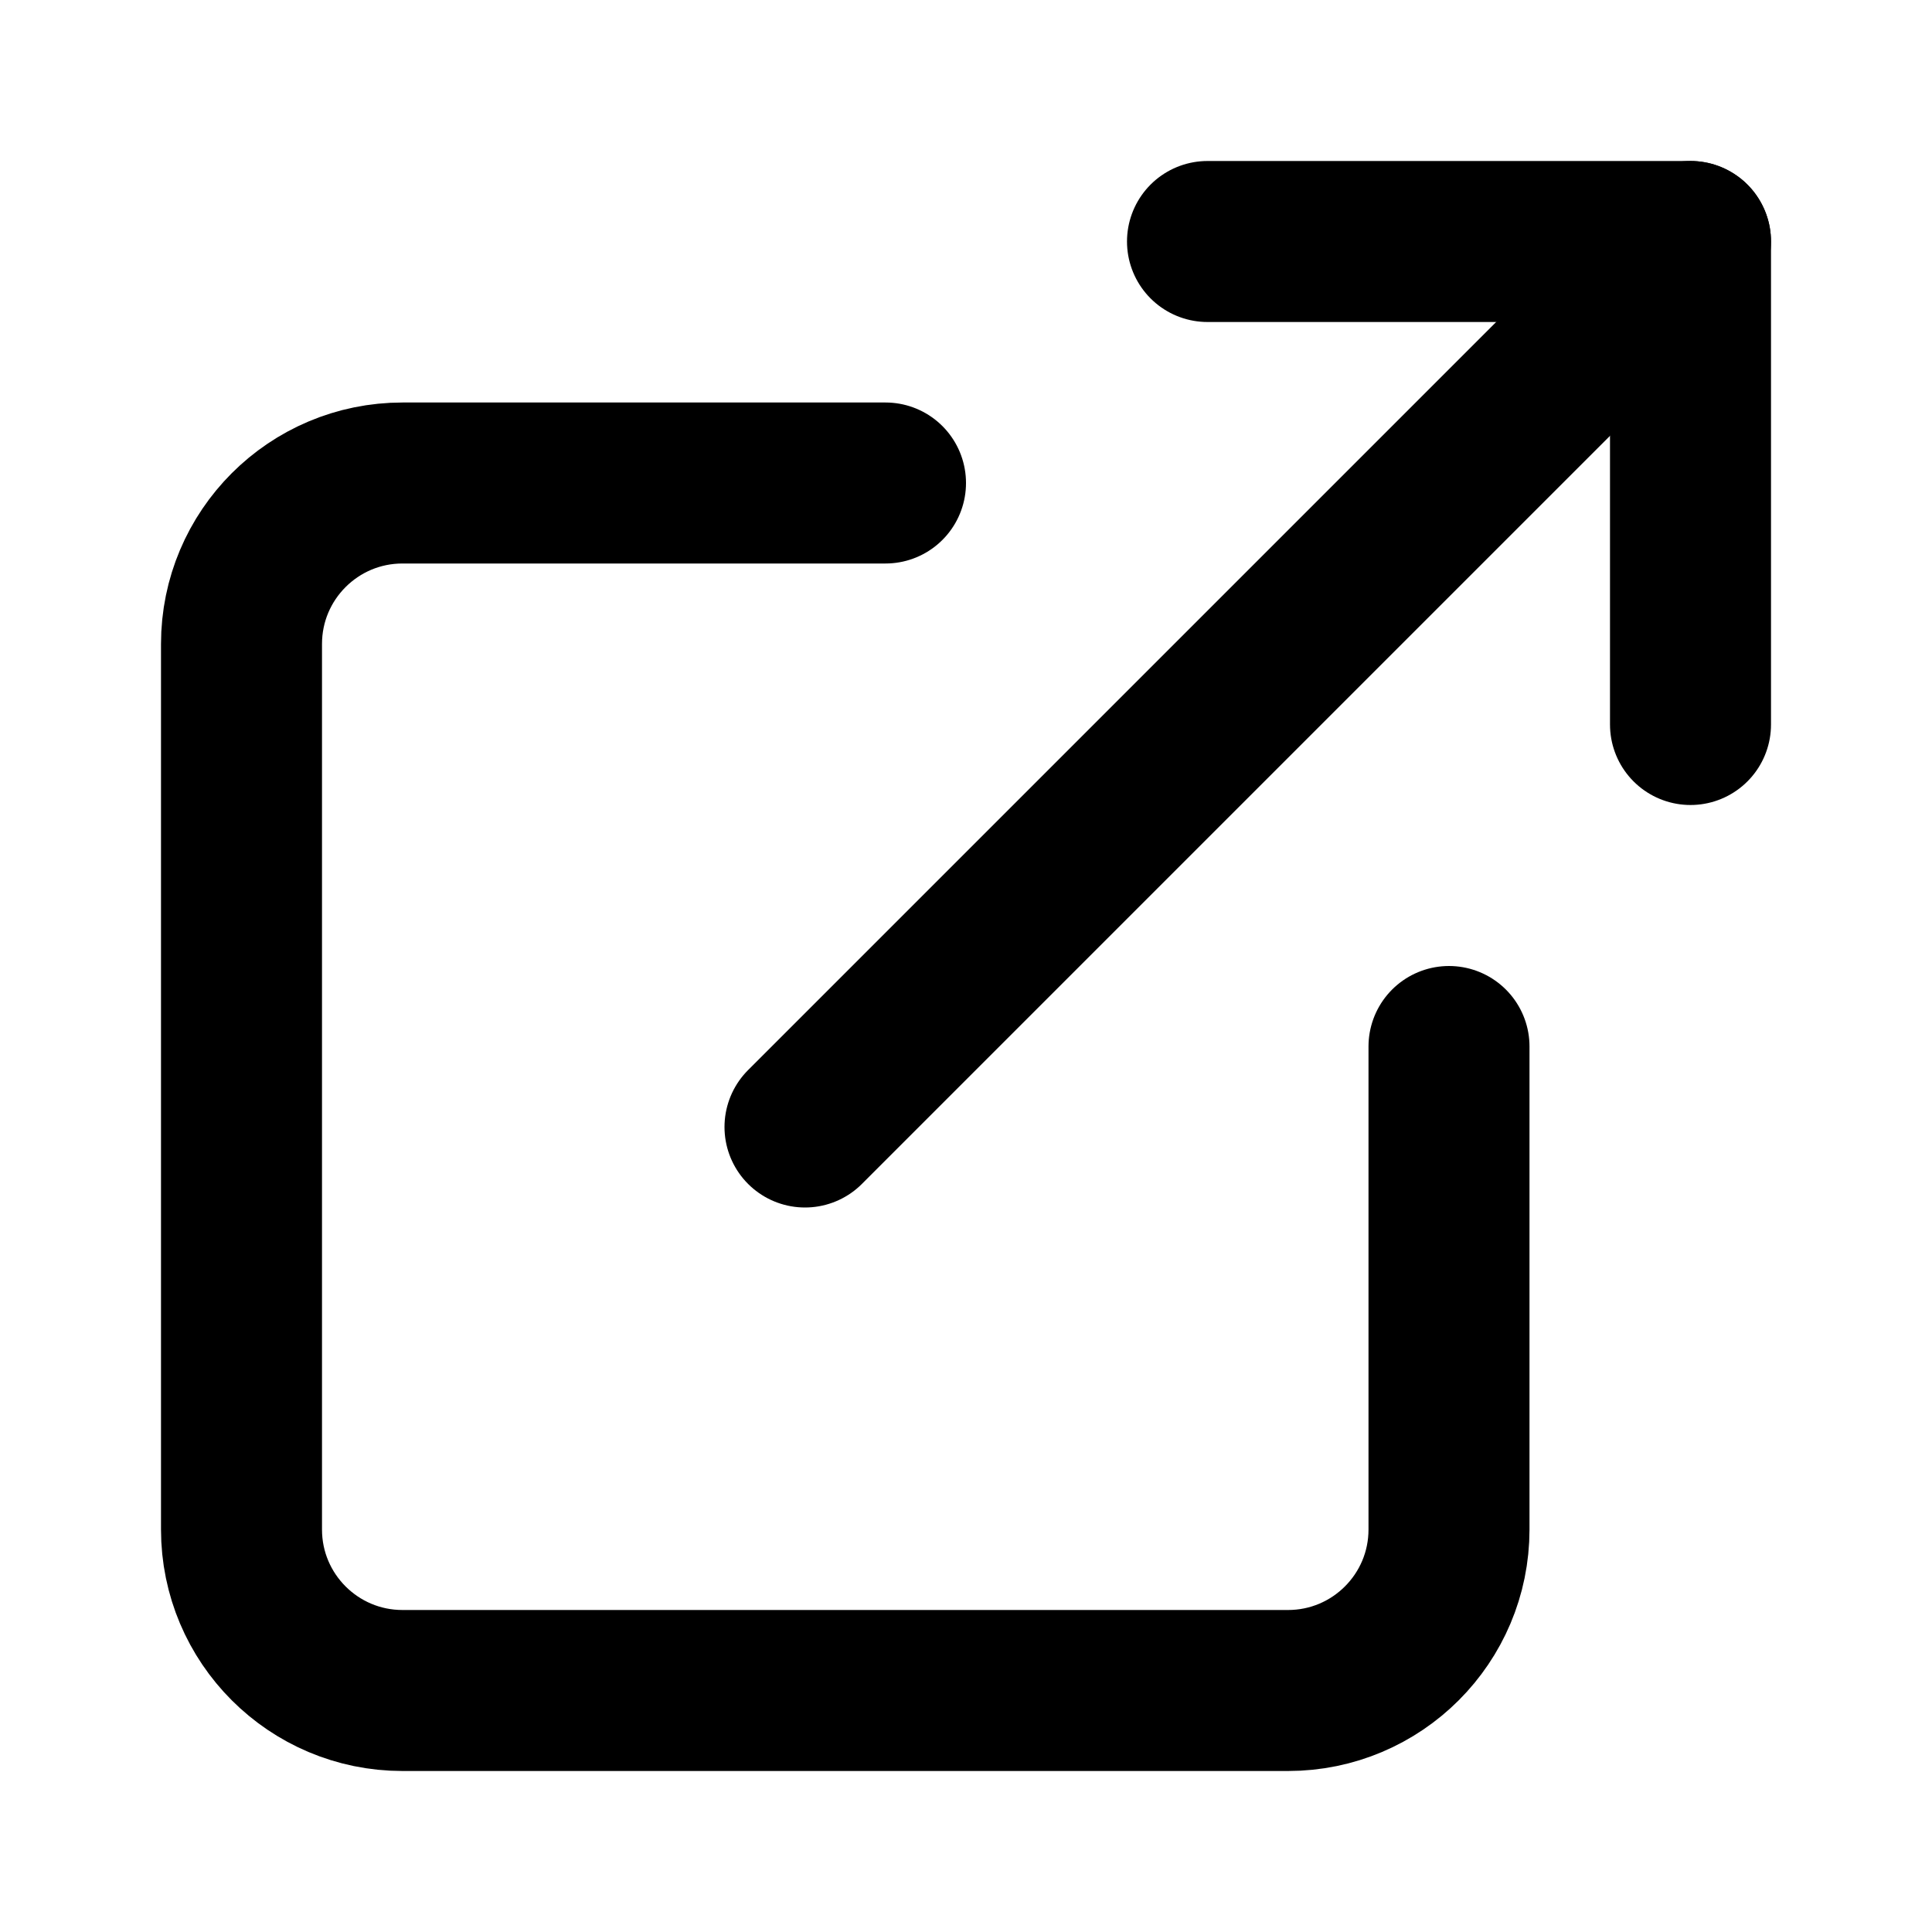
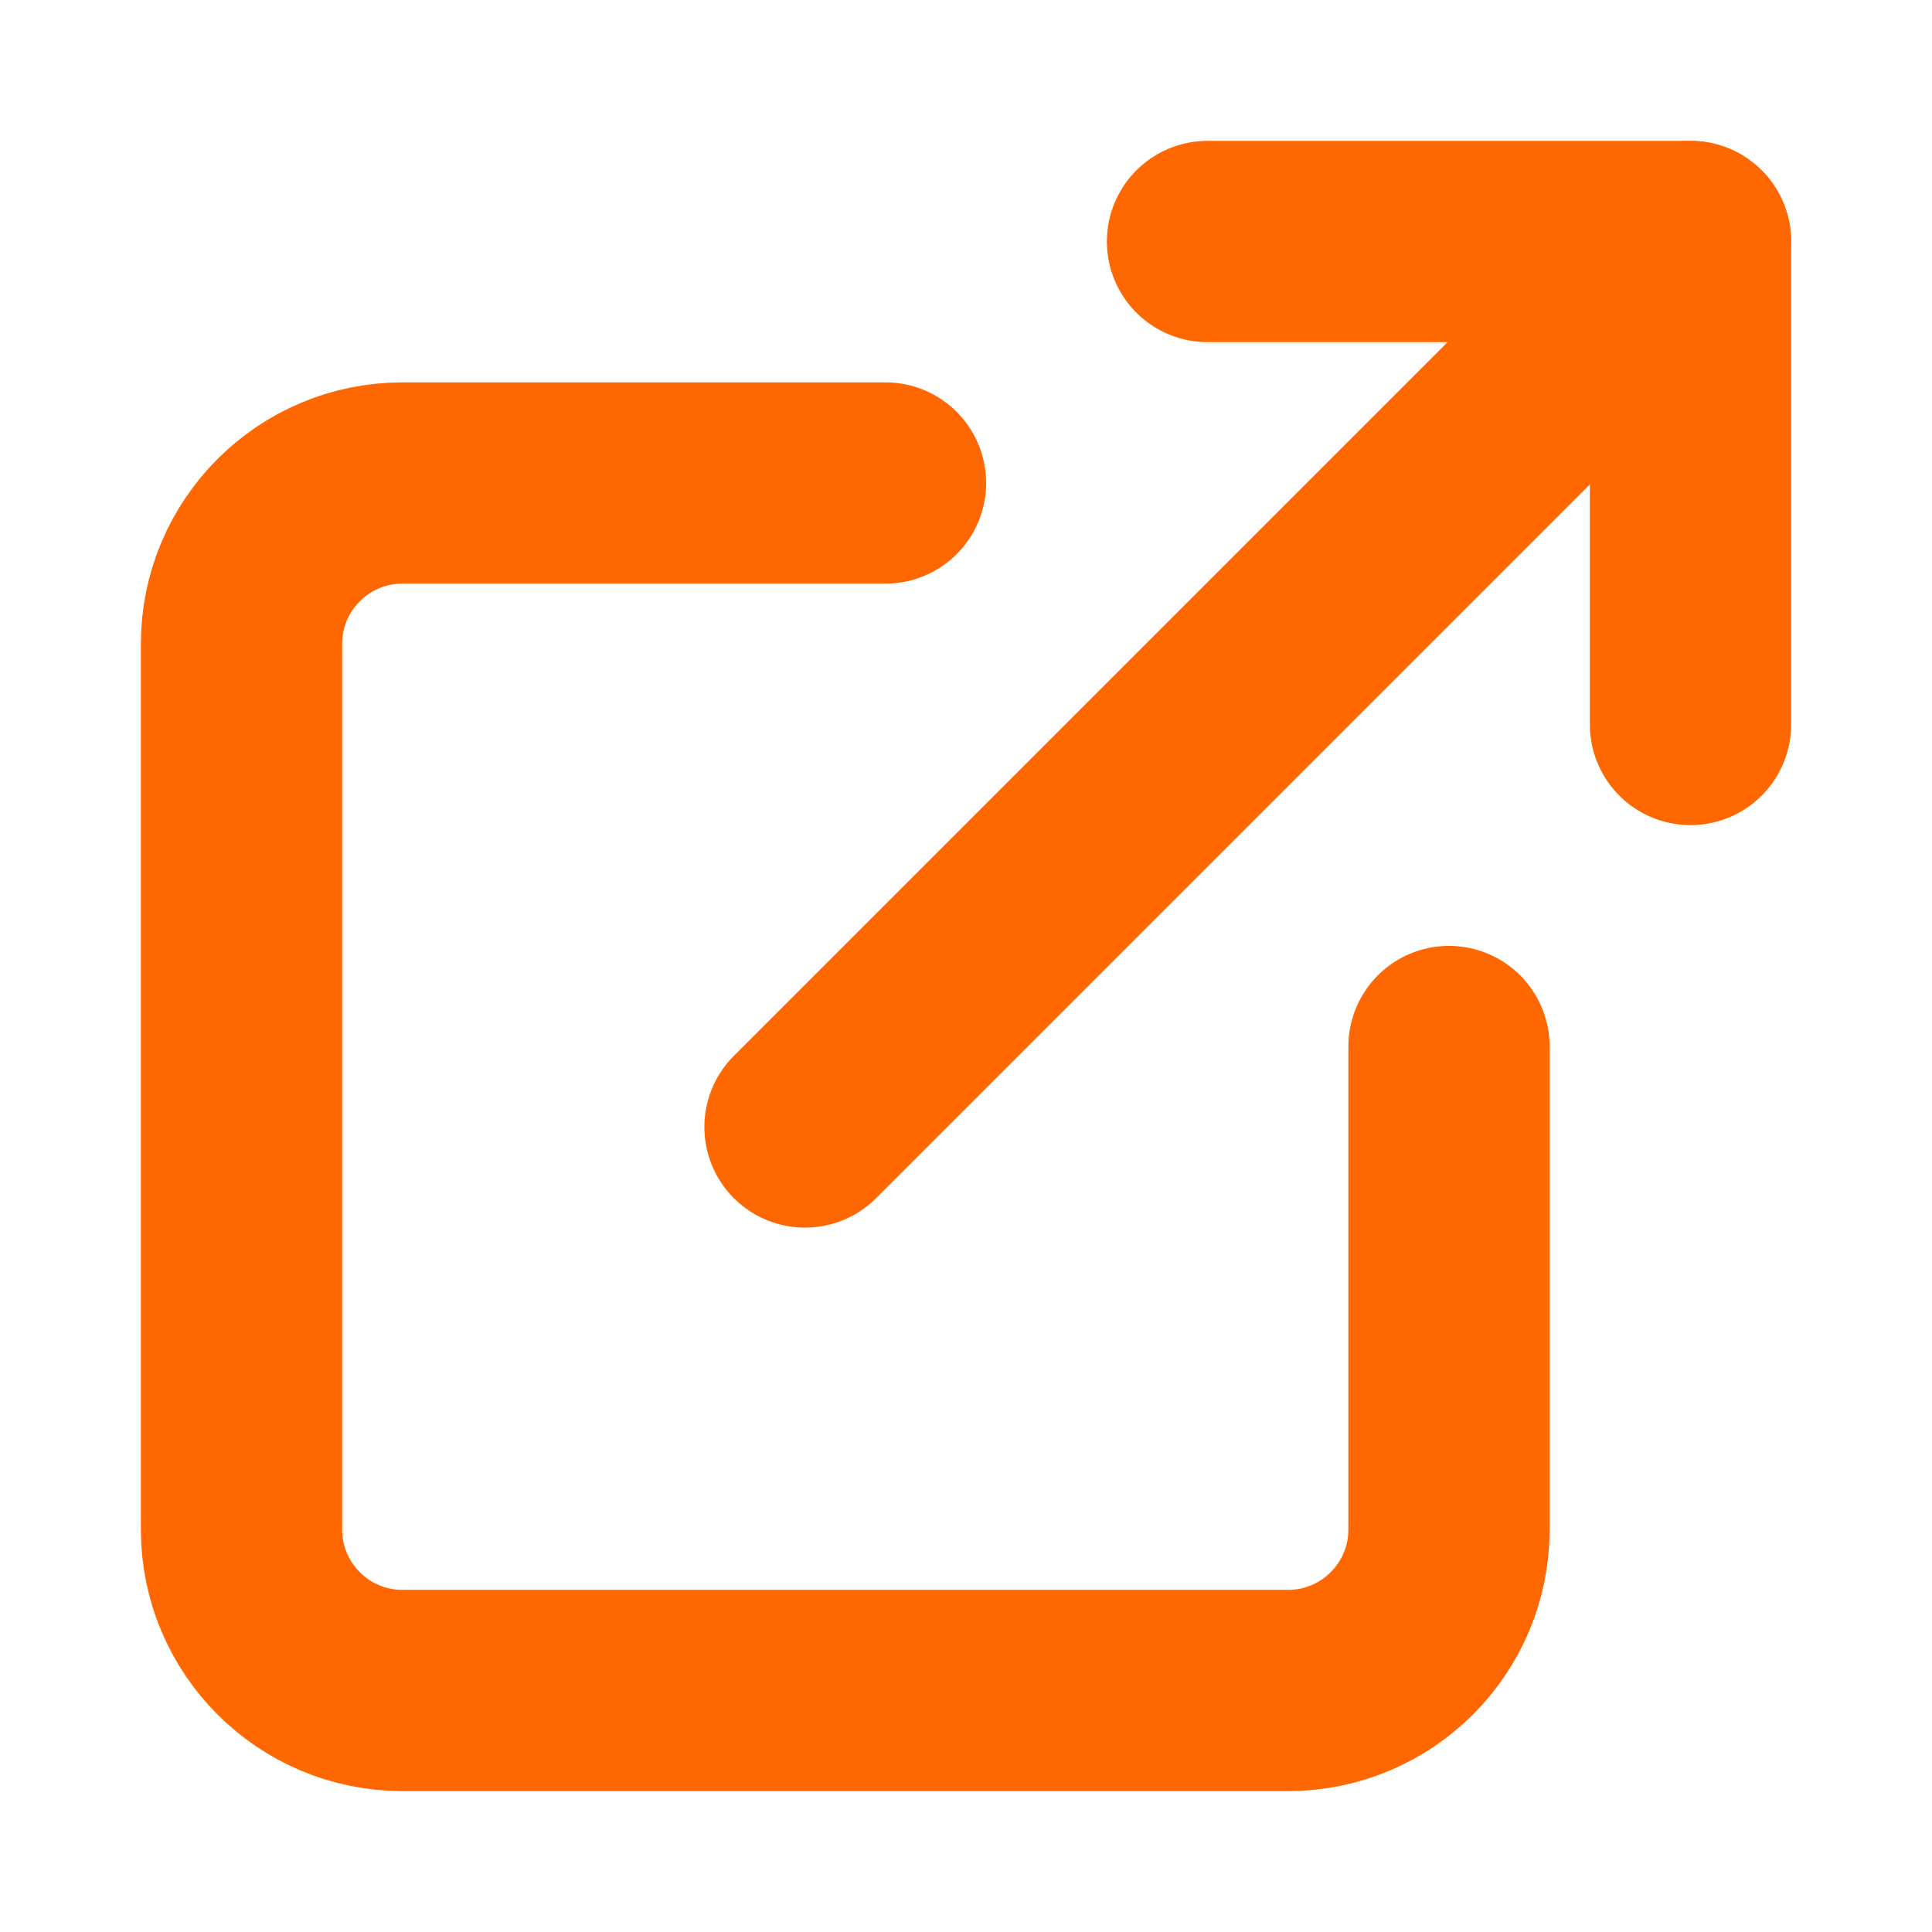
- <svg xmlns="http://www.w3.org/2000/svg" width="24" height="24" viewBox="0 0 24 24" fill="none" stroke="currentColor" stroke-width="2" stroke-linecap="round" stroke-linejoin="round" class="feather feather-external-link">
+ <svg xmlns="http://www.w3.org/2000/svg" width="24" height="24" viewBox="0 0 24 24" fill="none" stroke="#FF6700" stroke-width="2.5" stroke-linecap="round" stroke-linejoin="round" class="feather feather-external-link">
  <path d="M18 13v6a2 2 0 0 1-2 2H5a2 2 0 0 1-2-2V8a2 2 0 0 1 2-2h6" />
  <polyline points="15 3 21 3 21 9" />
  <line x1="10" y1="14" x2="21" y2="3" />
</svg>
